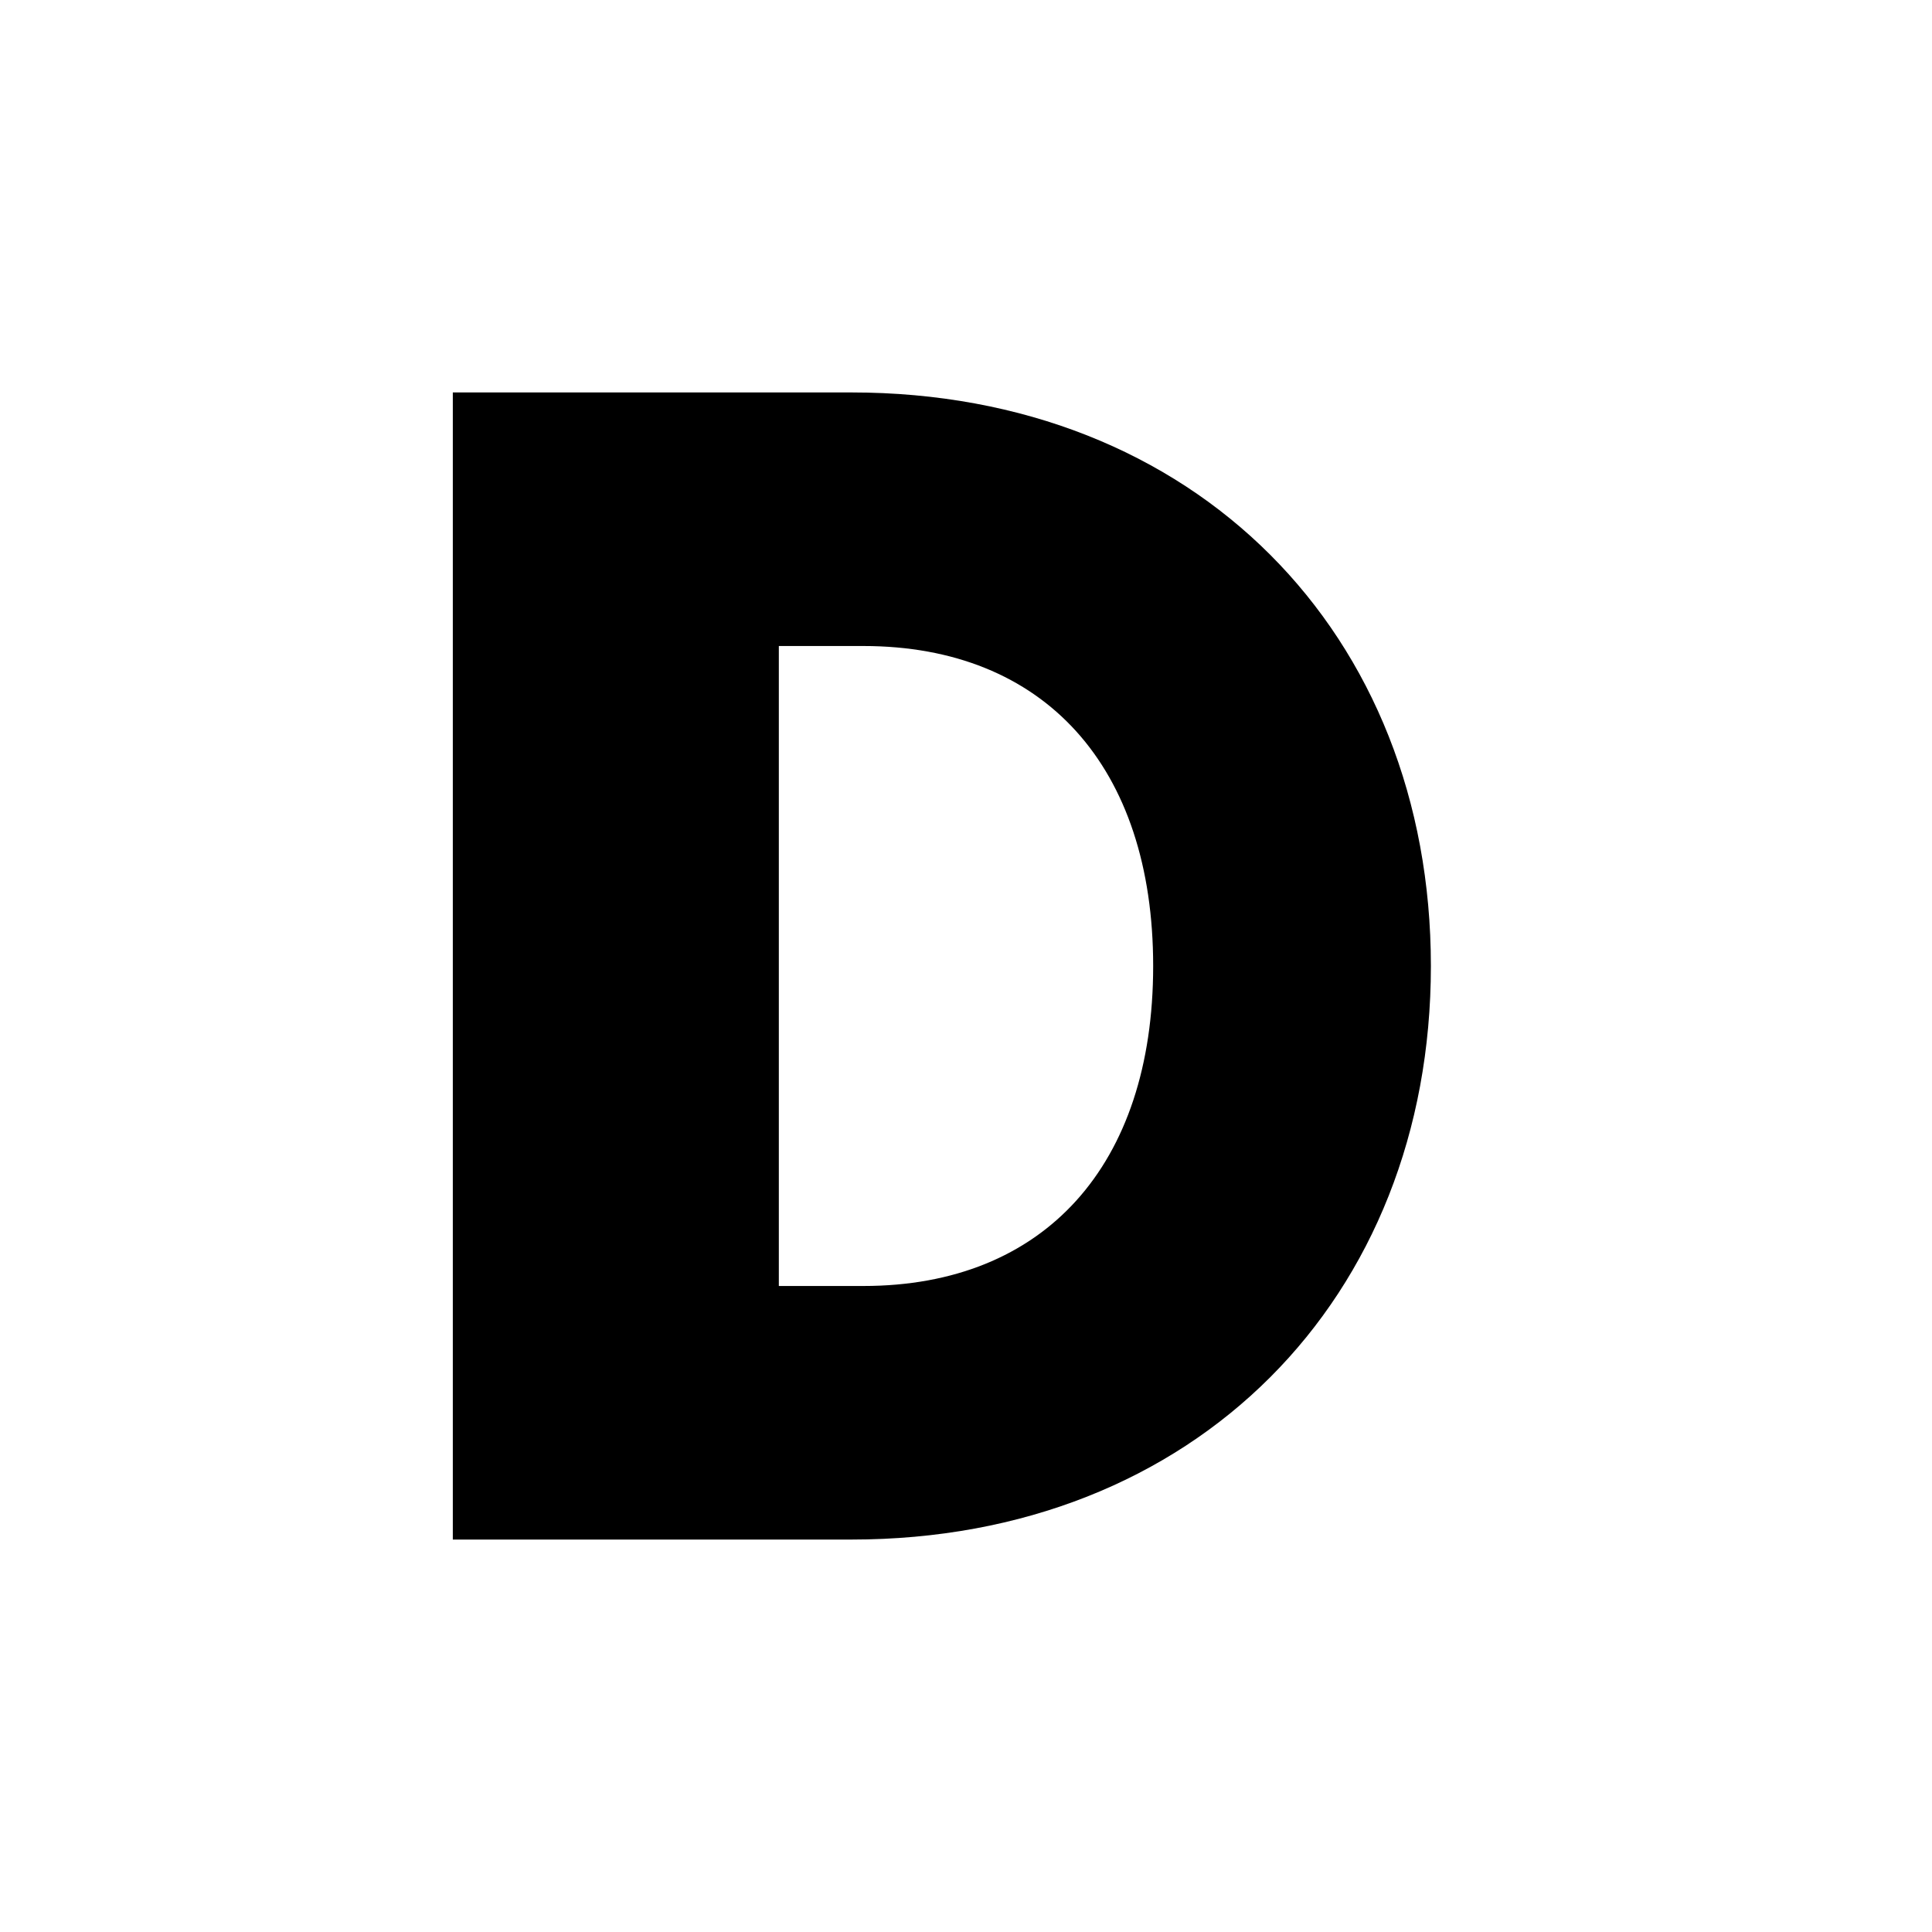
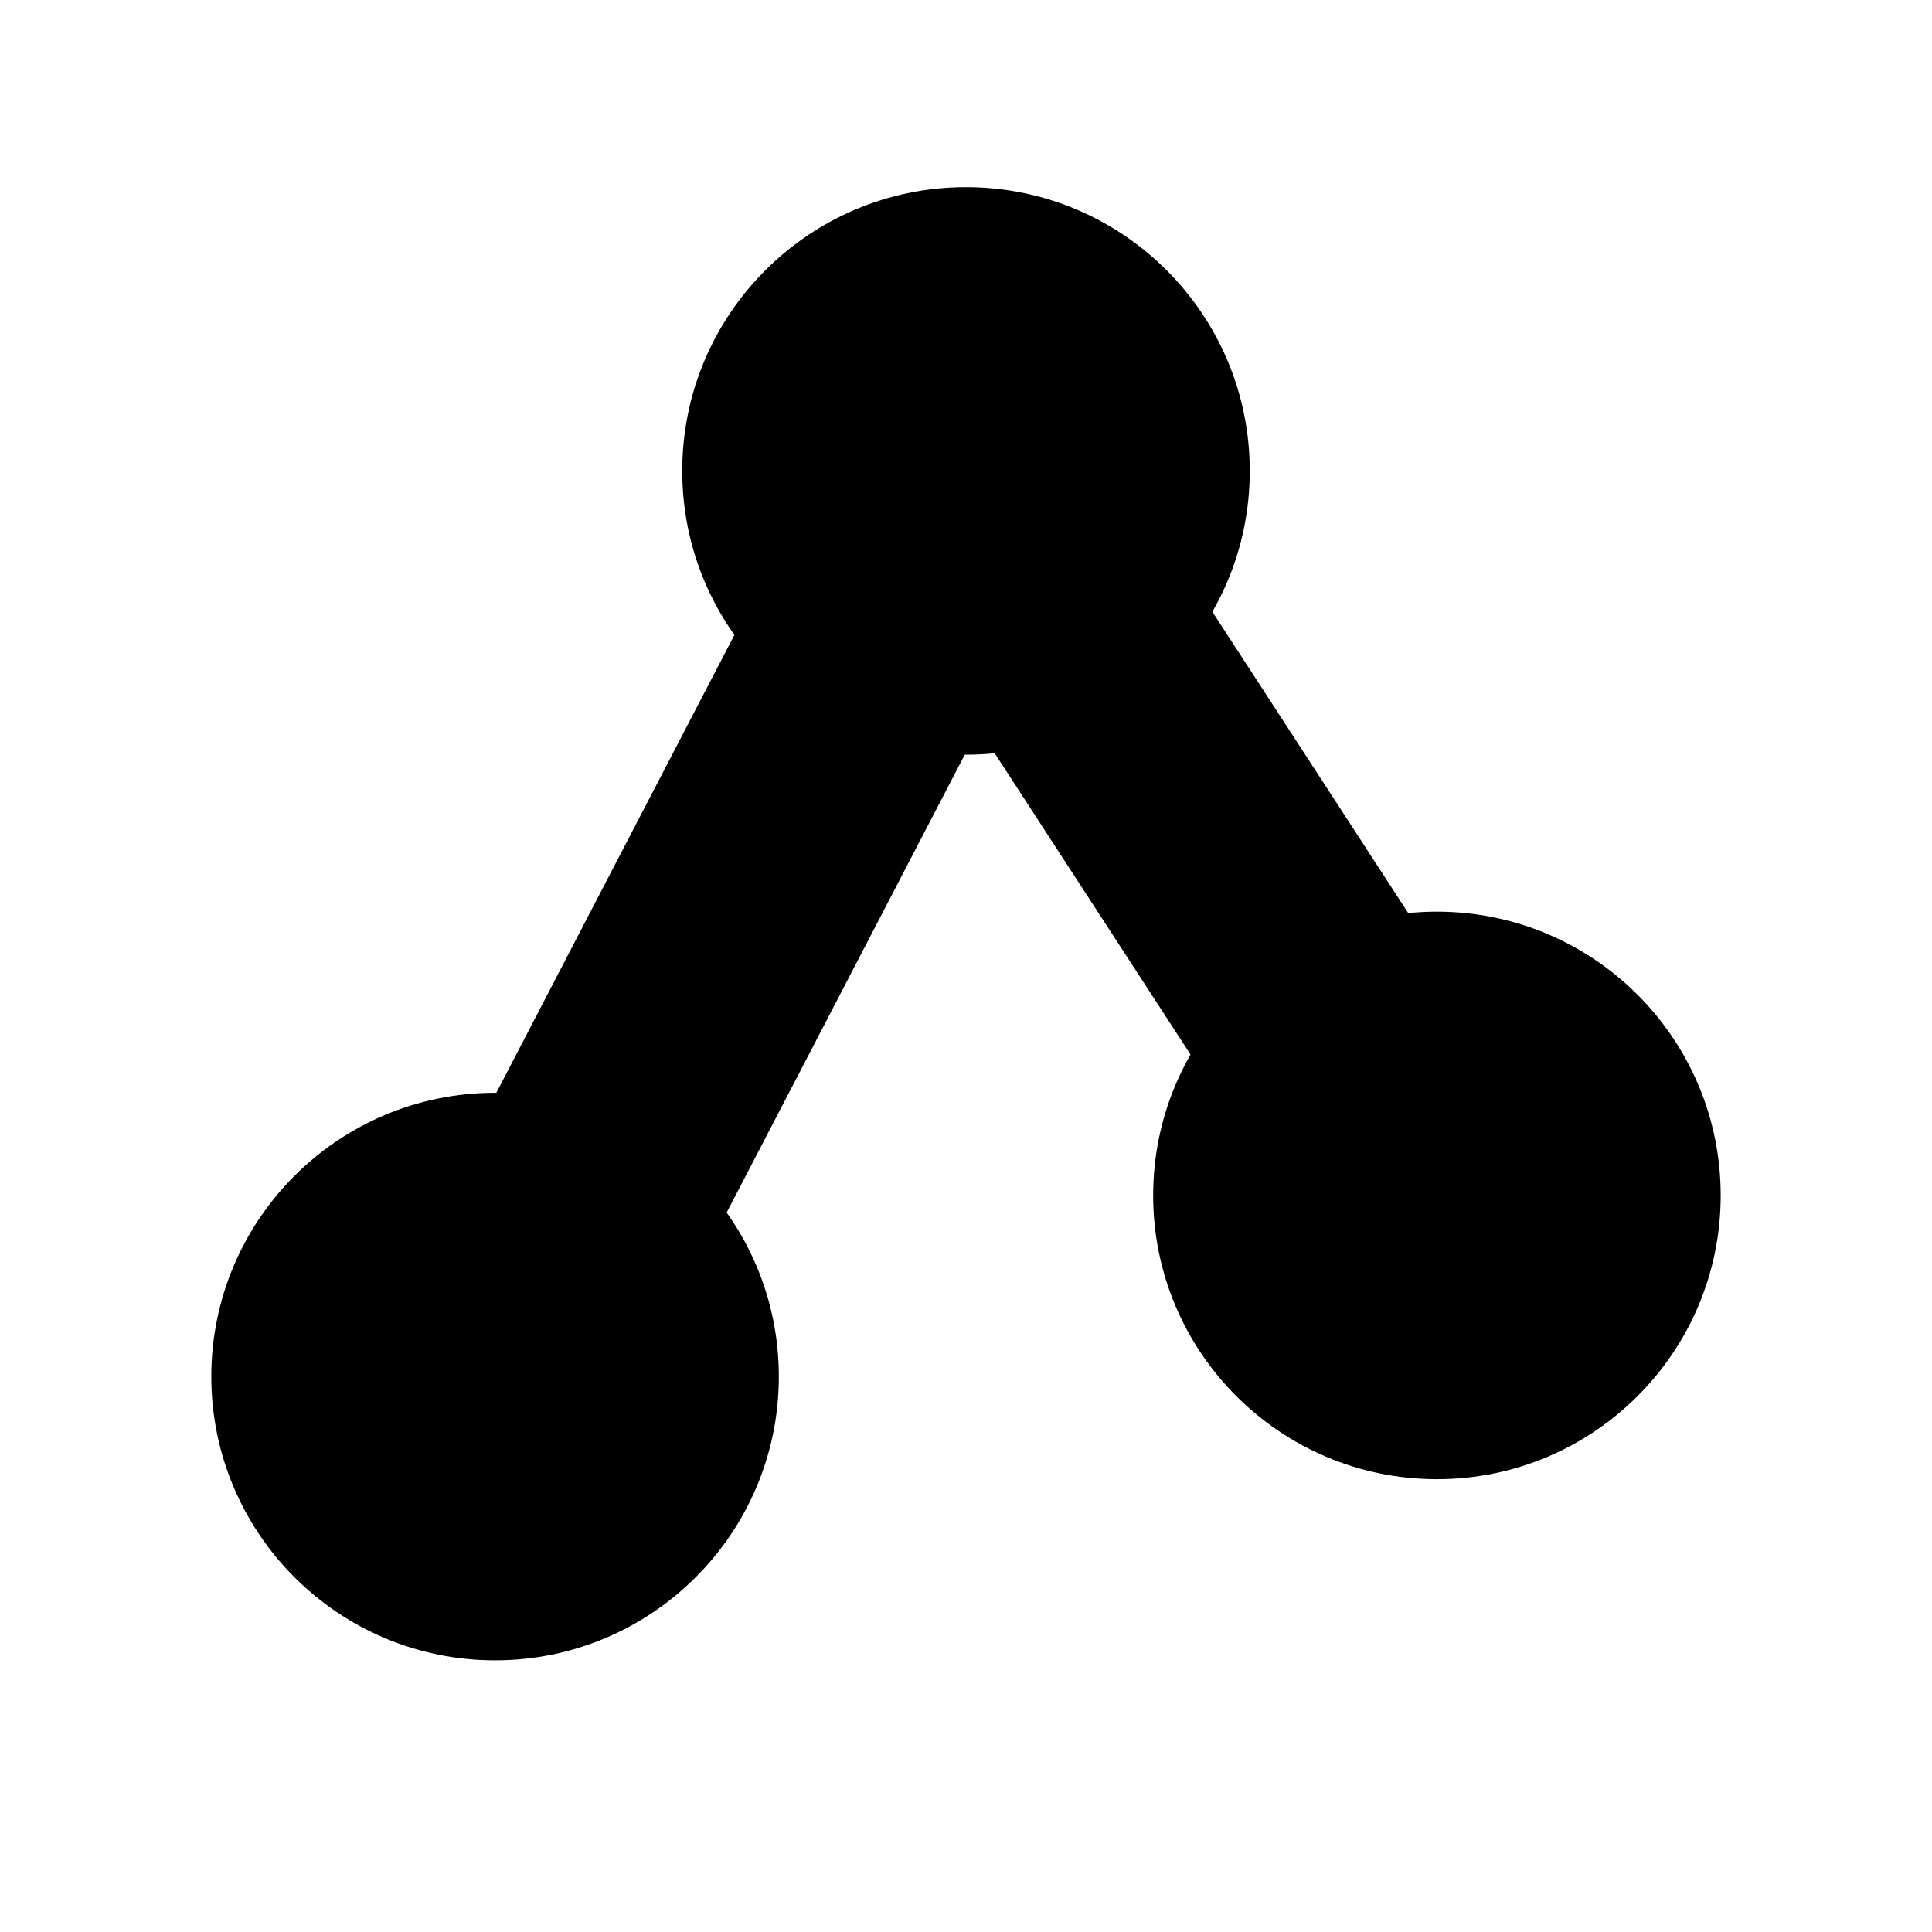
- <svg xmlns="http://www.w3.org/2000/svg" viewBox="0 0 32 32">
-   <path fill="#000" fill-rule="evenodd" d="M7.5 6.5h6.6c5.7 0 9.6 4 9.6 9.5s-3.9 9.5-9.6 9.5H7.5V6.5zm5.4 4.2h1.4c3 0 4.8 2 4.8 5.3s-1.8 5.3-4.8 5.3h-1.4V10.7z" />
+ <svg xmlns="http://www.w3.org/2000/svg" viewBox="0 0 16 16">
+   <g fill="none" stroke="#000" stroke-width="2.15" stroke-linecap="round">
+     <path d="M4.1 11.4 L8 3.9" />
+     <path d="M8 3.9 L11.9 9.9" />
+   </g>
+   <g fill="#000">
+     <circle cx="4.1" cy="11.4" r="2.35" />
+     <circle cx="8" cy="3.9" r="2.35" />
+     <circle cx="11.9" cy="9.9" r="2.35" />
+   </g>
</svg>
